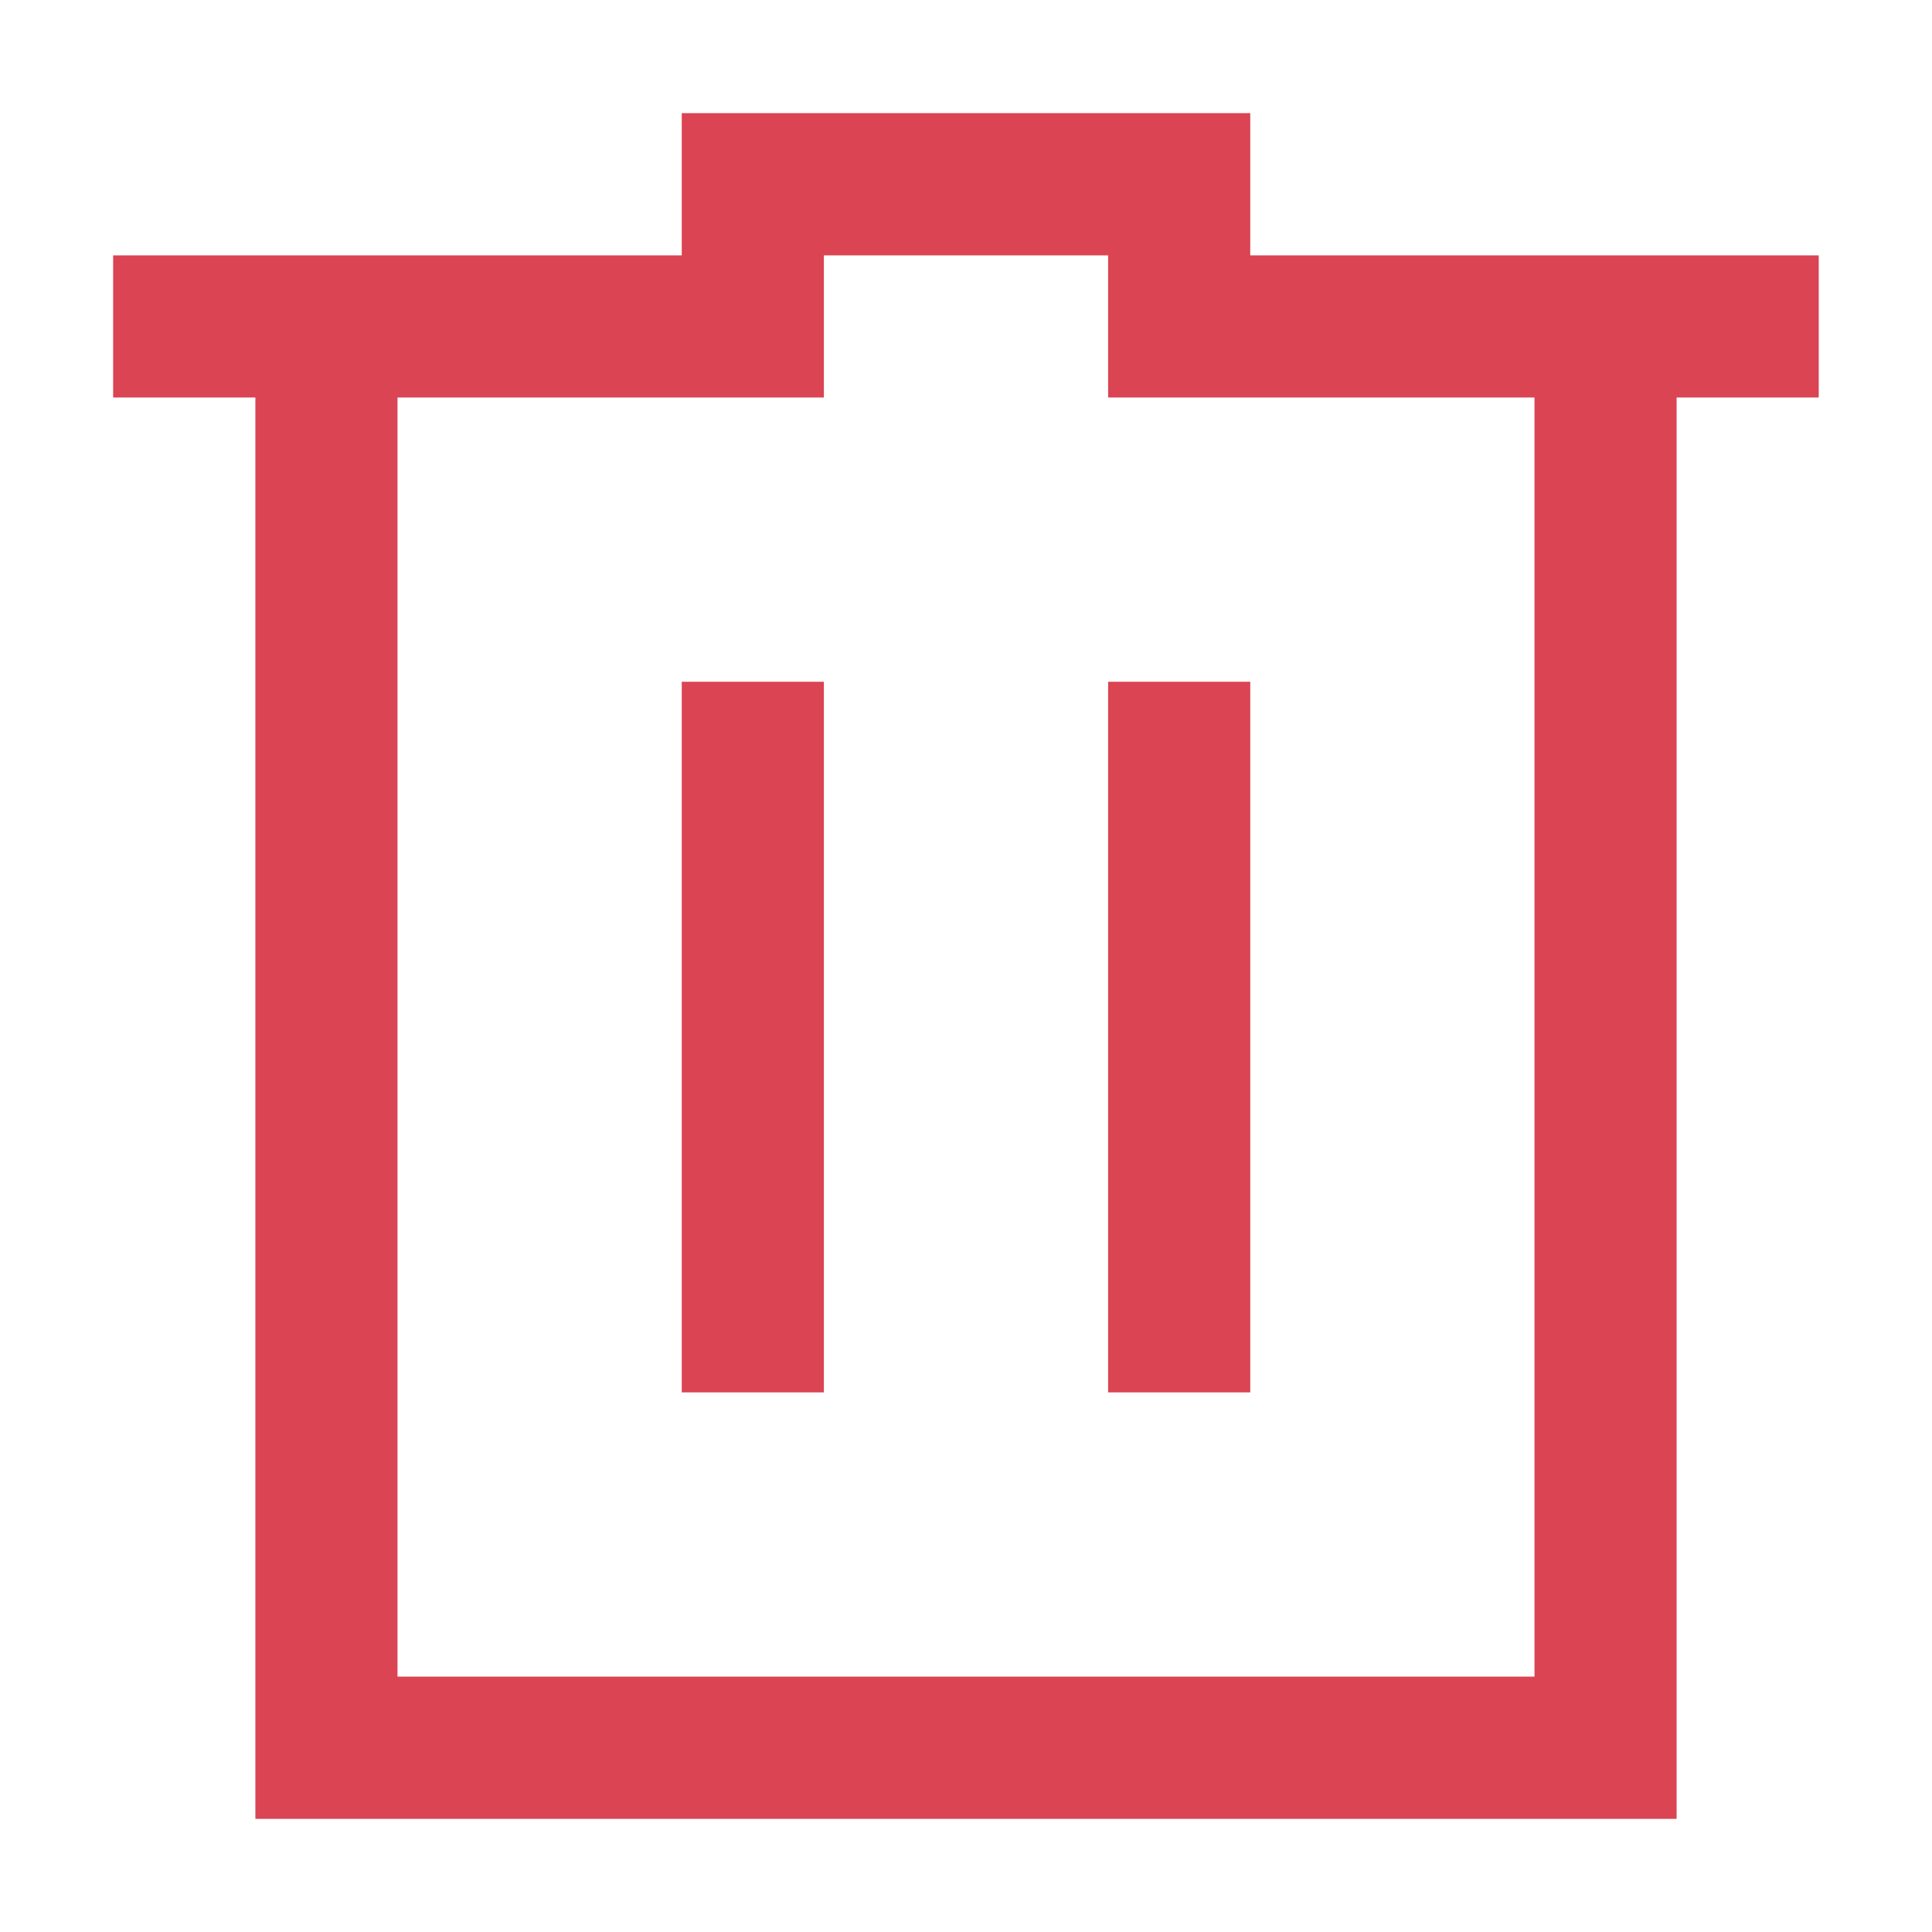
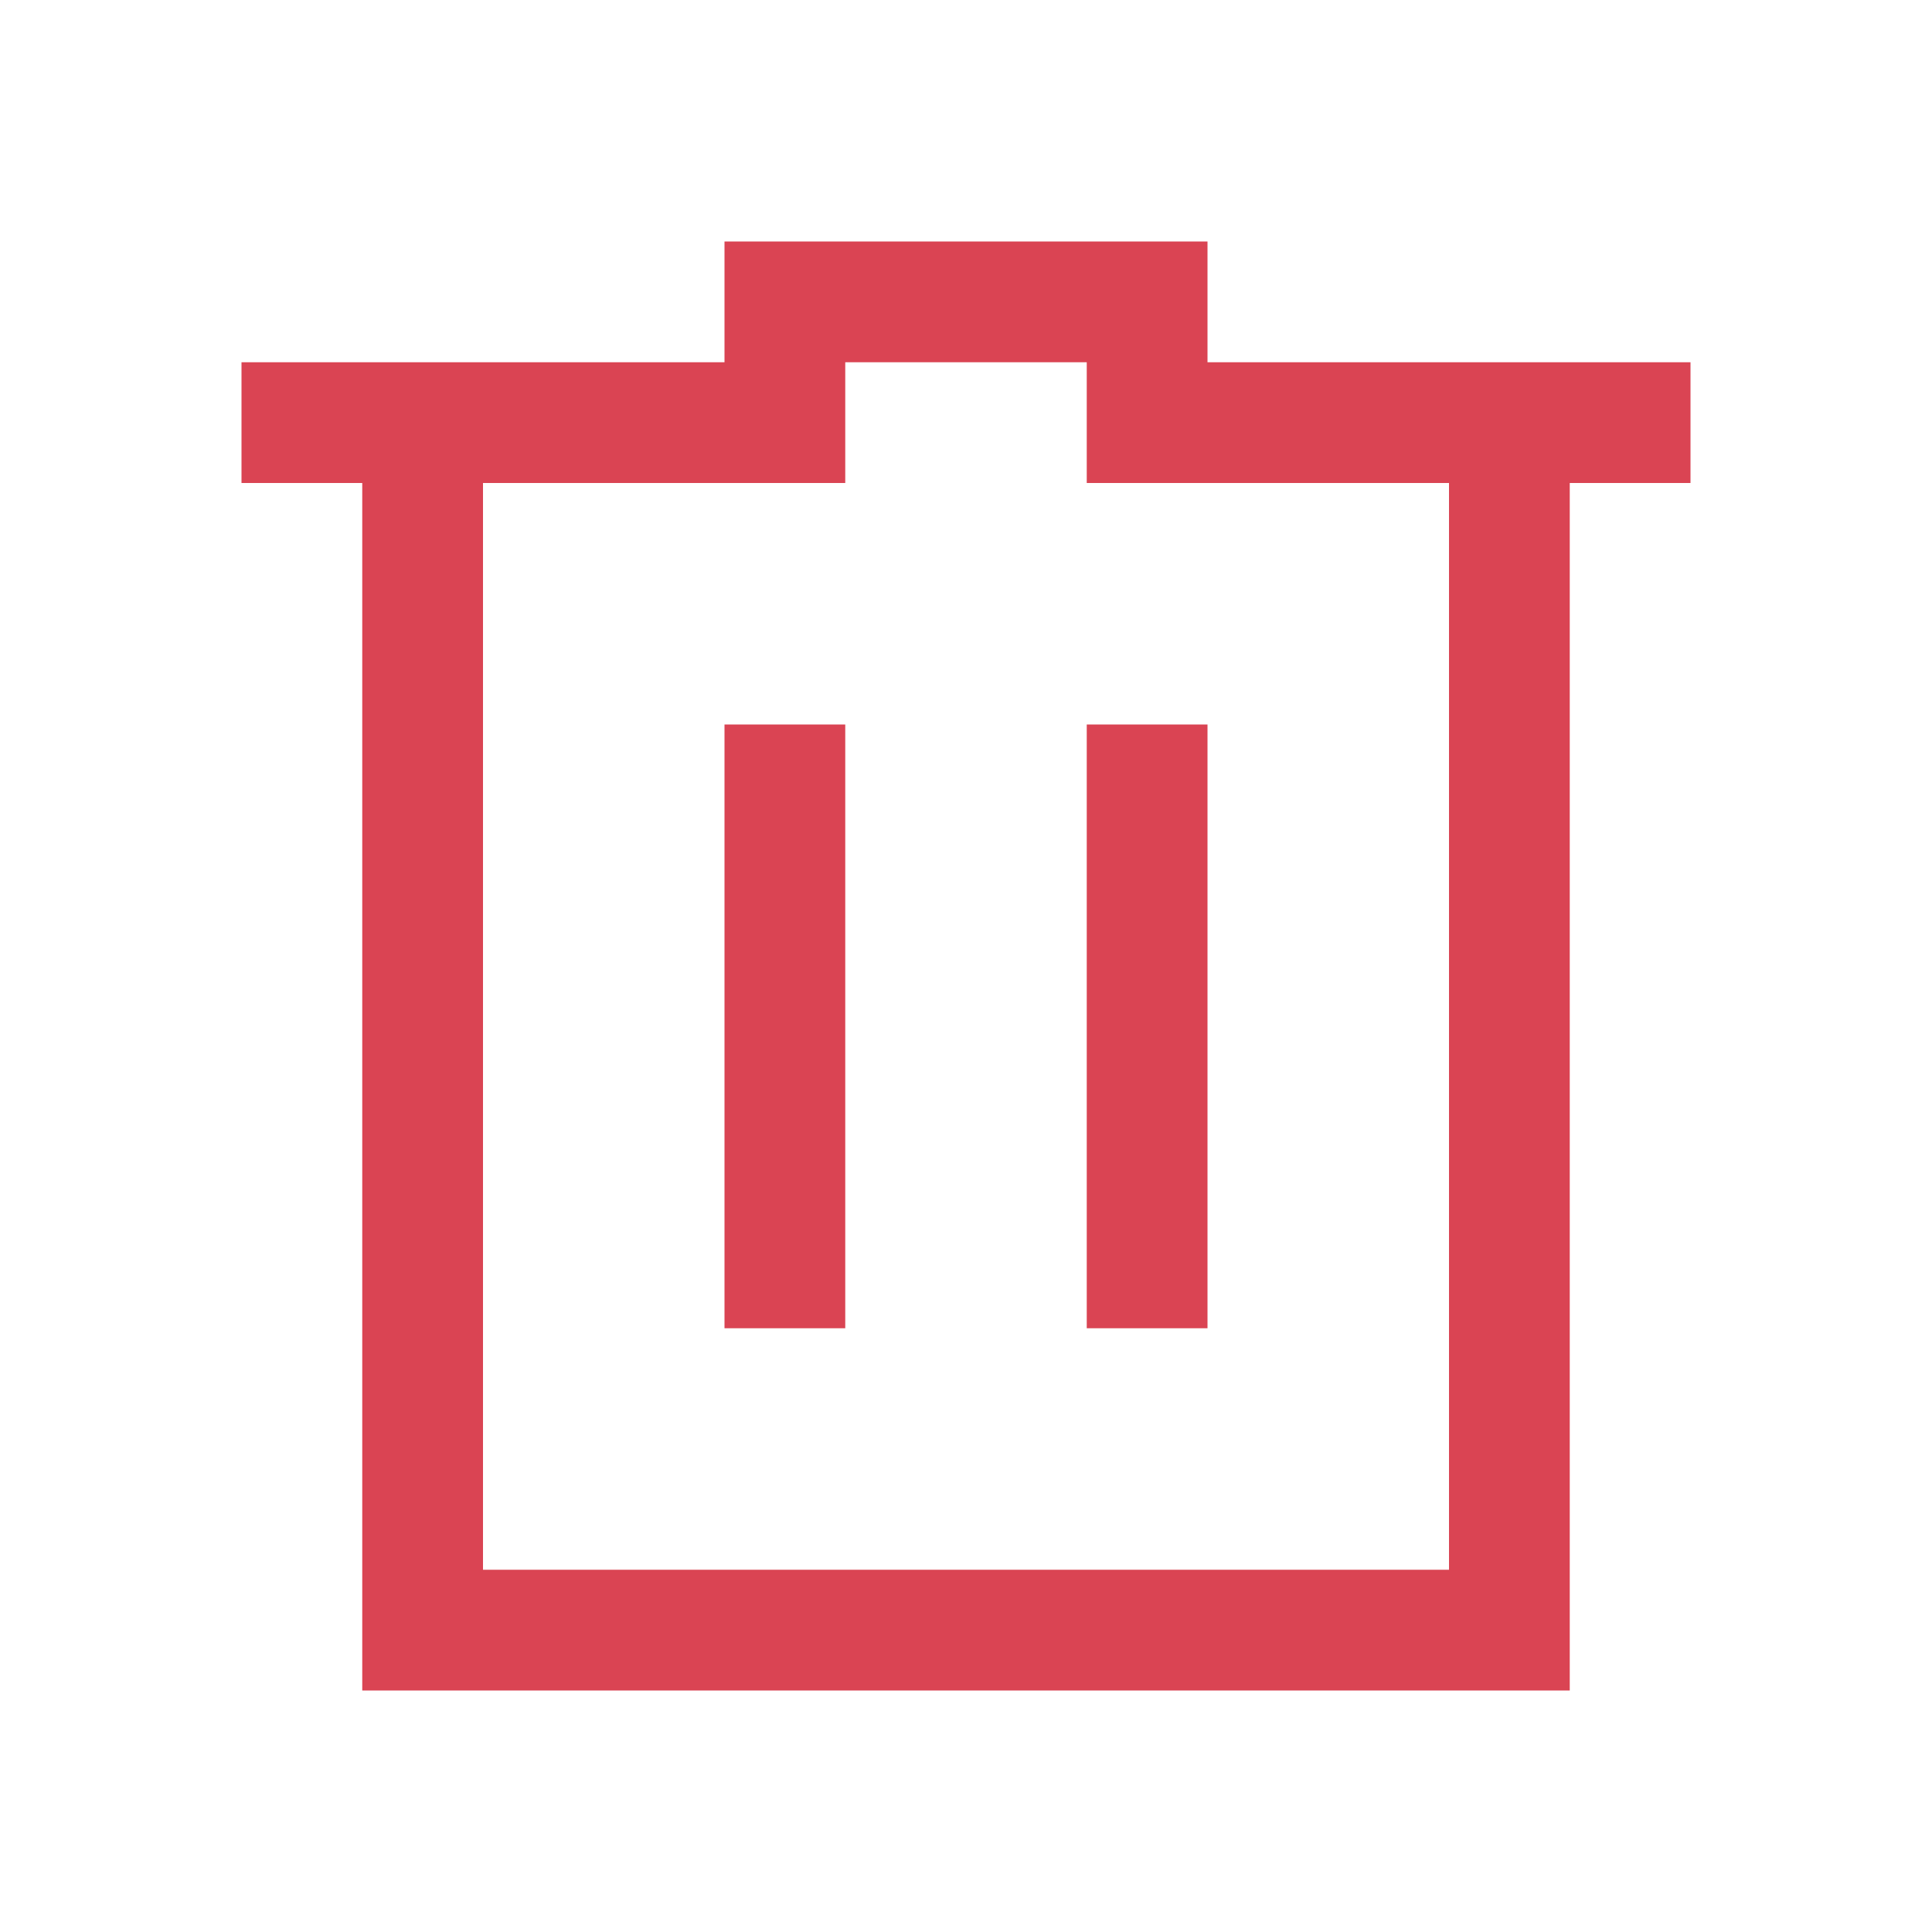
- <svg xmlns="http://www.w3.org/2000/svg" viewBox="0 0 16 16" version="1.1" id="svg6">
+ <svg xmlns="http://www.w3.org/2000/svg" viewBox="0 0 16 16">
  <defs id="defs3051">
    <style type="text/css" id="current-color-scheme">
      .ColorScheme-Text {
-         color:#4d4d4d;
+         color:#232629;
      }
      .ColorScheme-NegativeText {
        color:#da4453;
      }
      </style>
  </defs>
-   <path style="color:#da4453;fill:currentColor;fill-opacity:1;stroke:none;stroke-width:1" class="ColorScheme-NegativeText" d="M 5.646,0.937 V 2.115 H 0.937 V 3.292 H 2.115 V 15.063 H 3.292 13.885 V 13.885 3.292 h 1.177 V 2.115 H 10.354 V 0.937 Z M 6.823,2.115 h 2.354 v 1.177 h 1.177 2.354 V 13.885 H 3.292 V 3.292 H 6.823 Z M 5.646,5.646 V 11.531 H 6.823 V 5.646 Z m 3.531,0 V 11.531 H 10.354 V 5.646 Z" id="path4" />
- 
- 
+   <path style="fill:currentColor;fill-opacity:1;stroke:none" class="ColorScheme-NegativeText" d="M 6 2 L 6 3 L 2 3 L 2 4 L 3 4 L 3 14 L 4 14 L 13 14 L 13 13 L 13 4 L 14 4 L 14 3 L 10 3 L 10 2 L 6 2 z M 7 3 L 9 3 L 9 4 L 10 4 L 12 4 L 12 13 L 4 13 L 4 4 L 7 4 L 7 3 z M 6 6 L 6 11 L 7 11 L 7 6 L 6 6 z M 9 6 L 9 11 L 10 11 L 10 6 L 9 6 z " />
  /&gt;
</svg>
